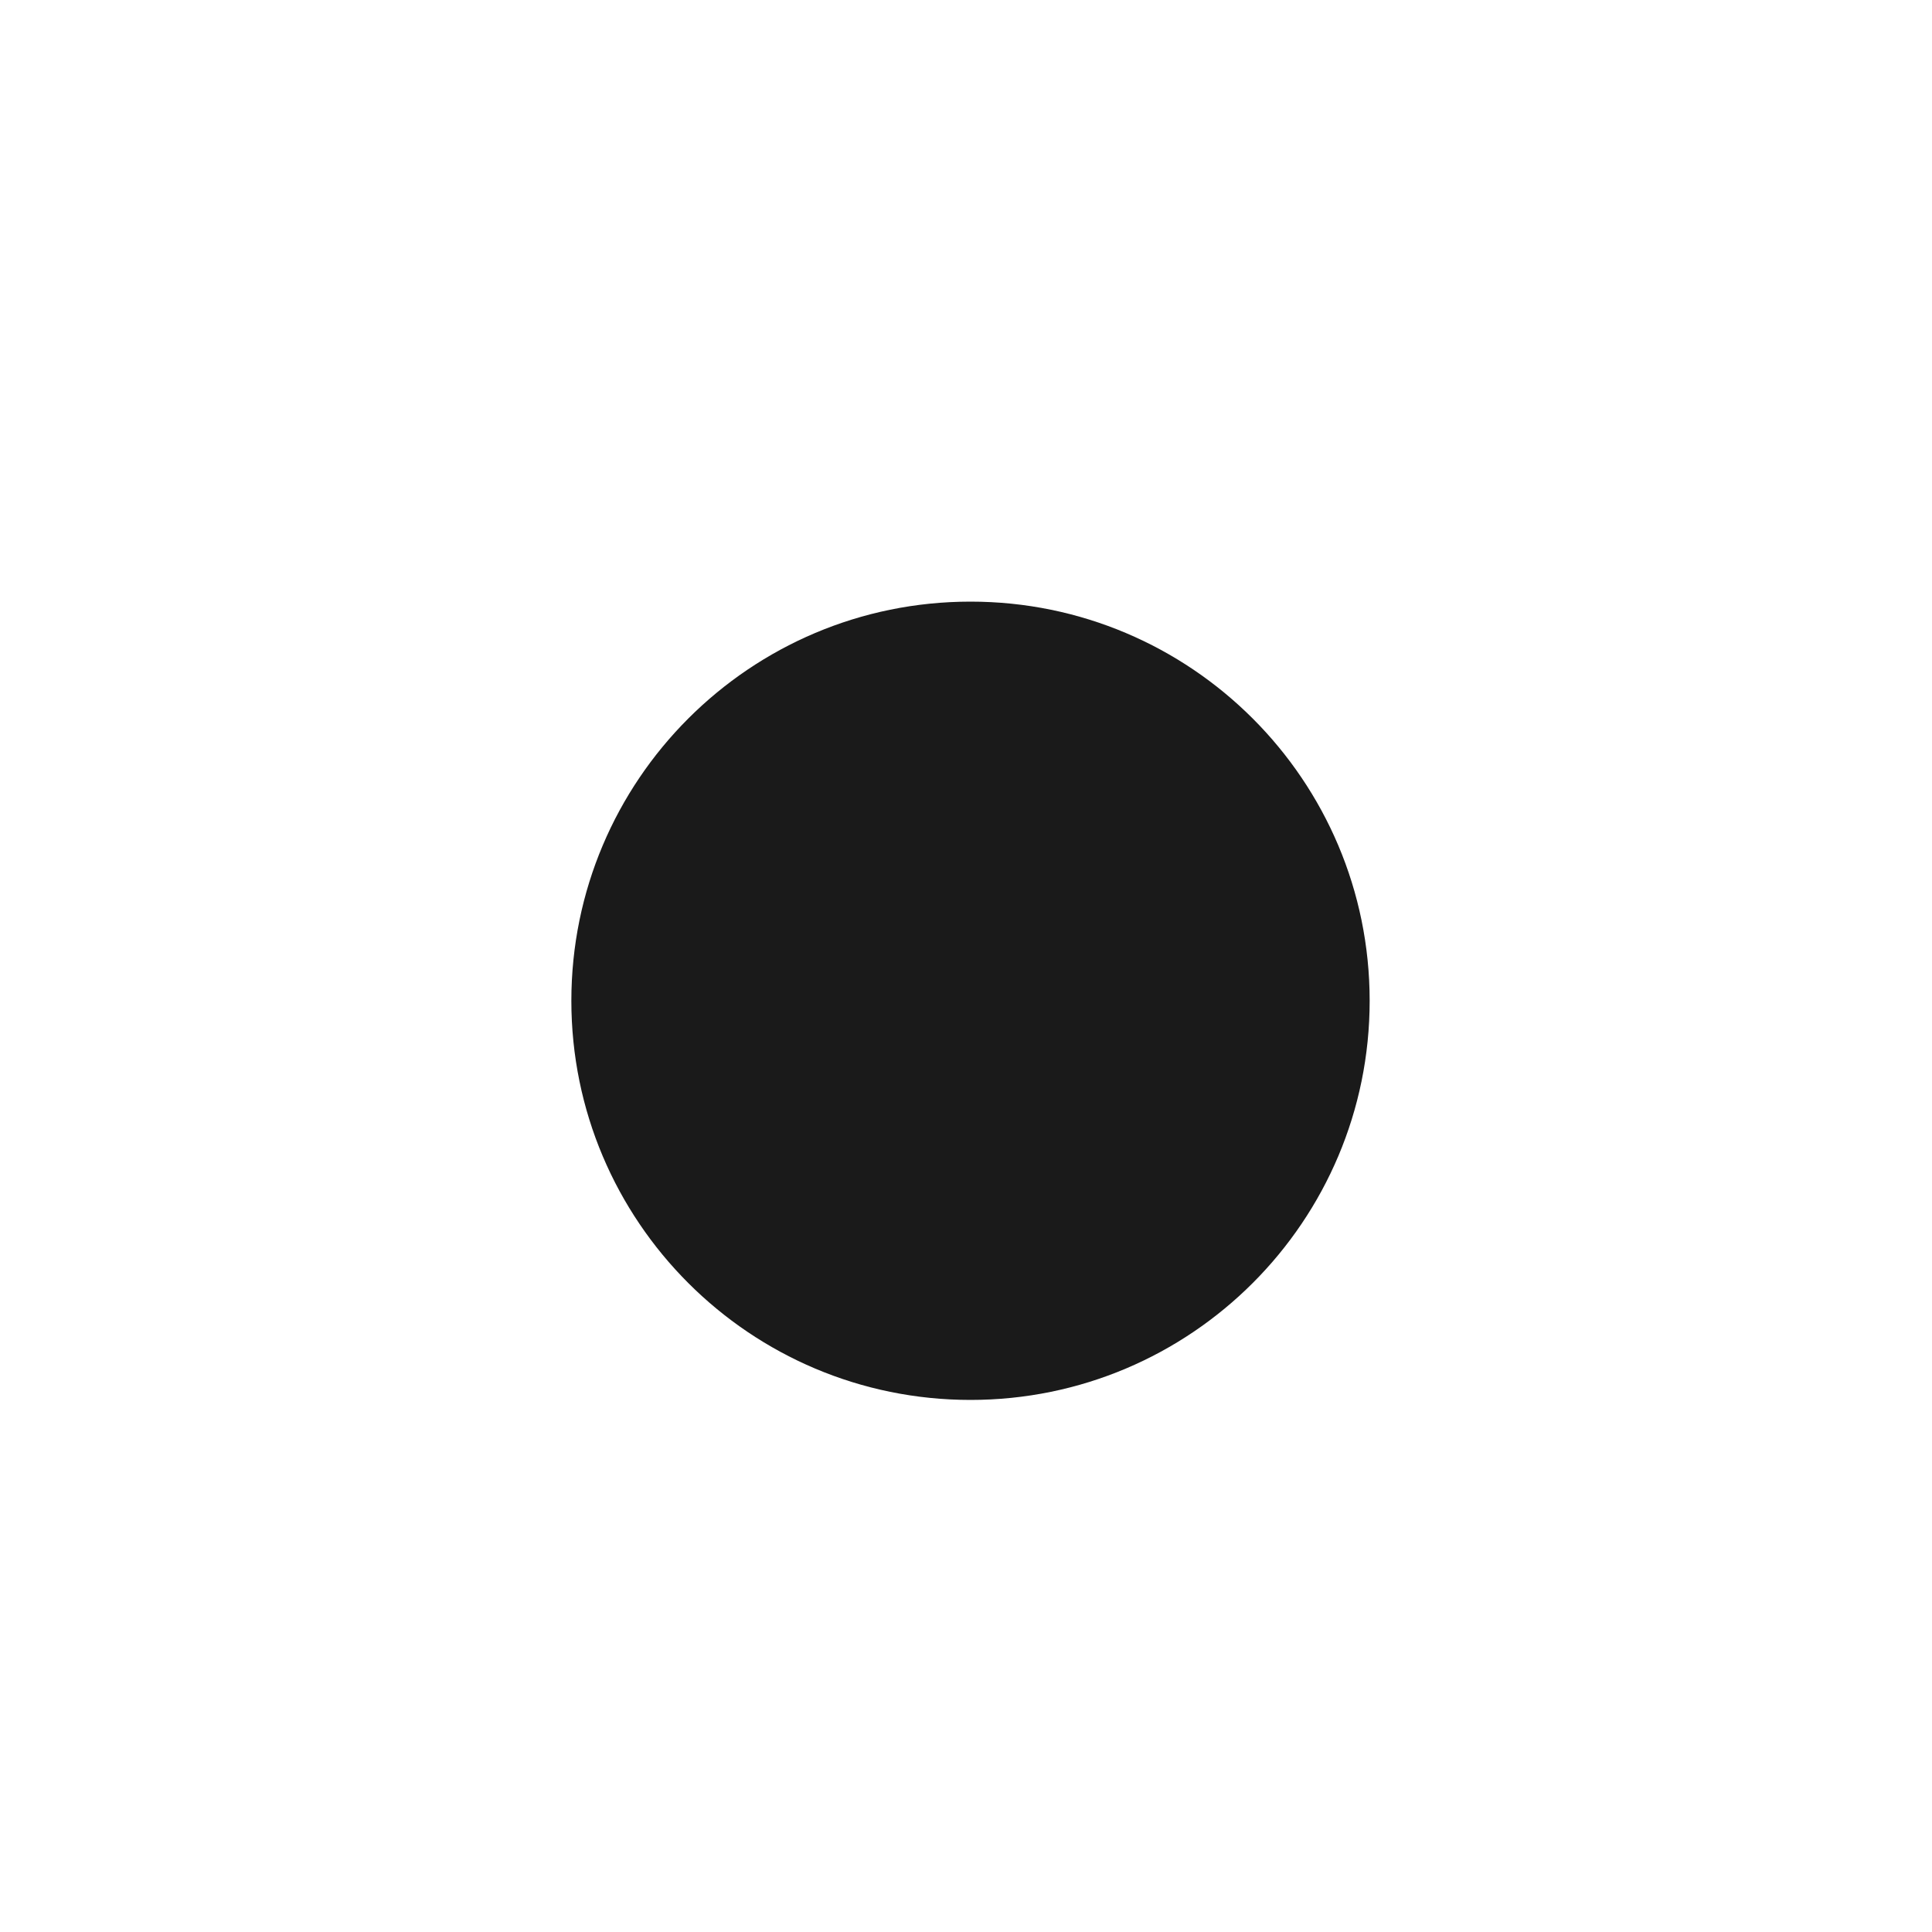
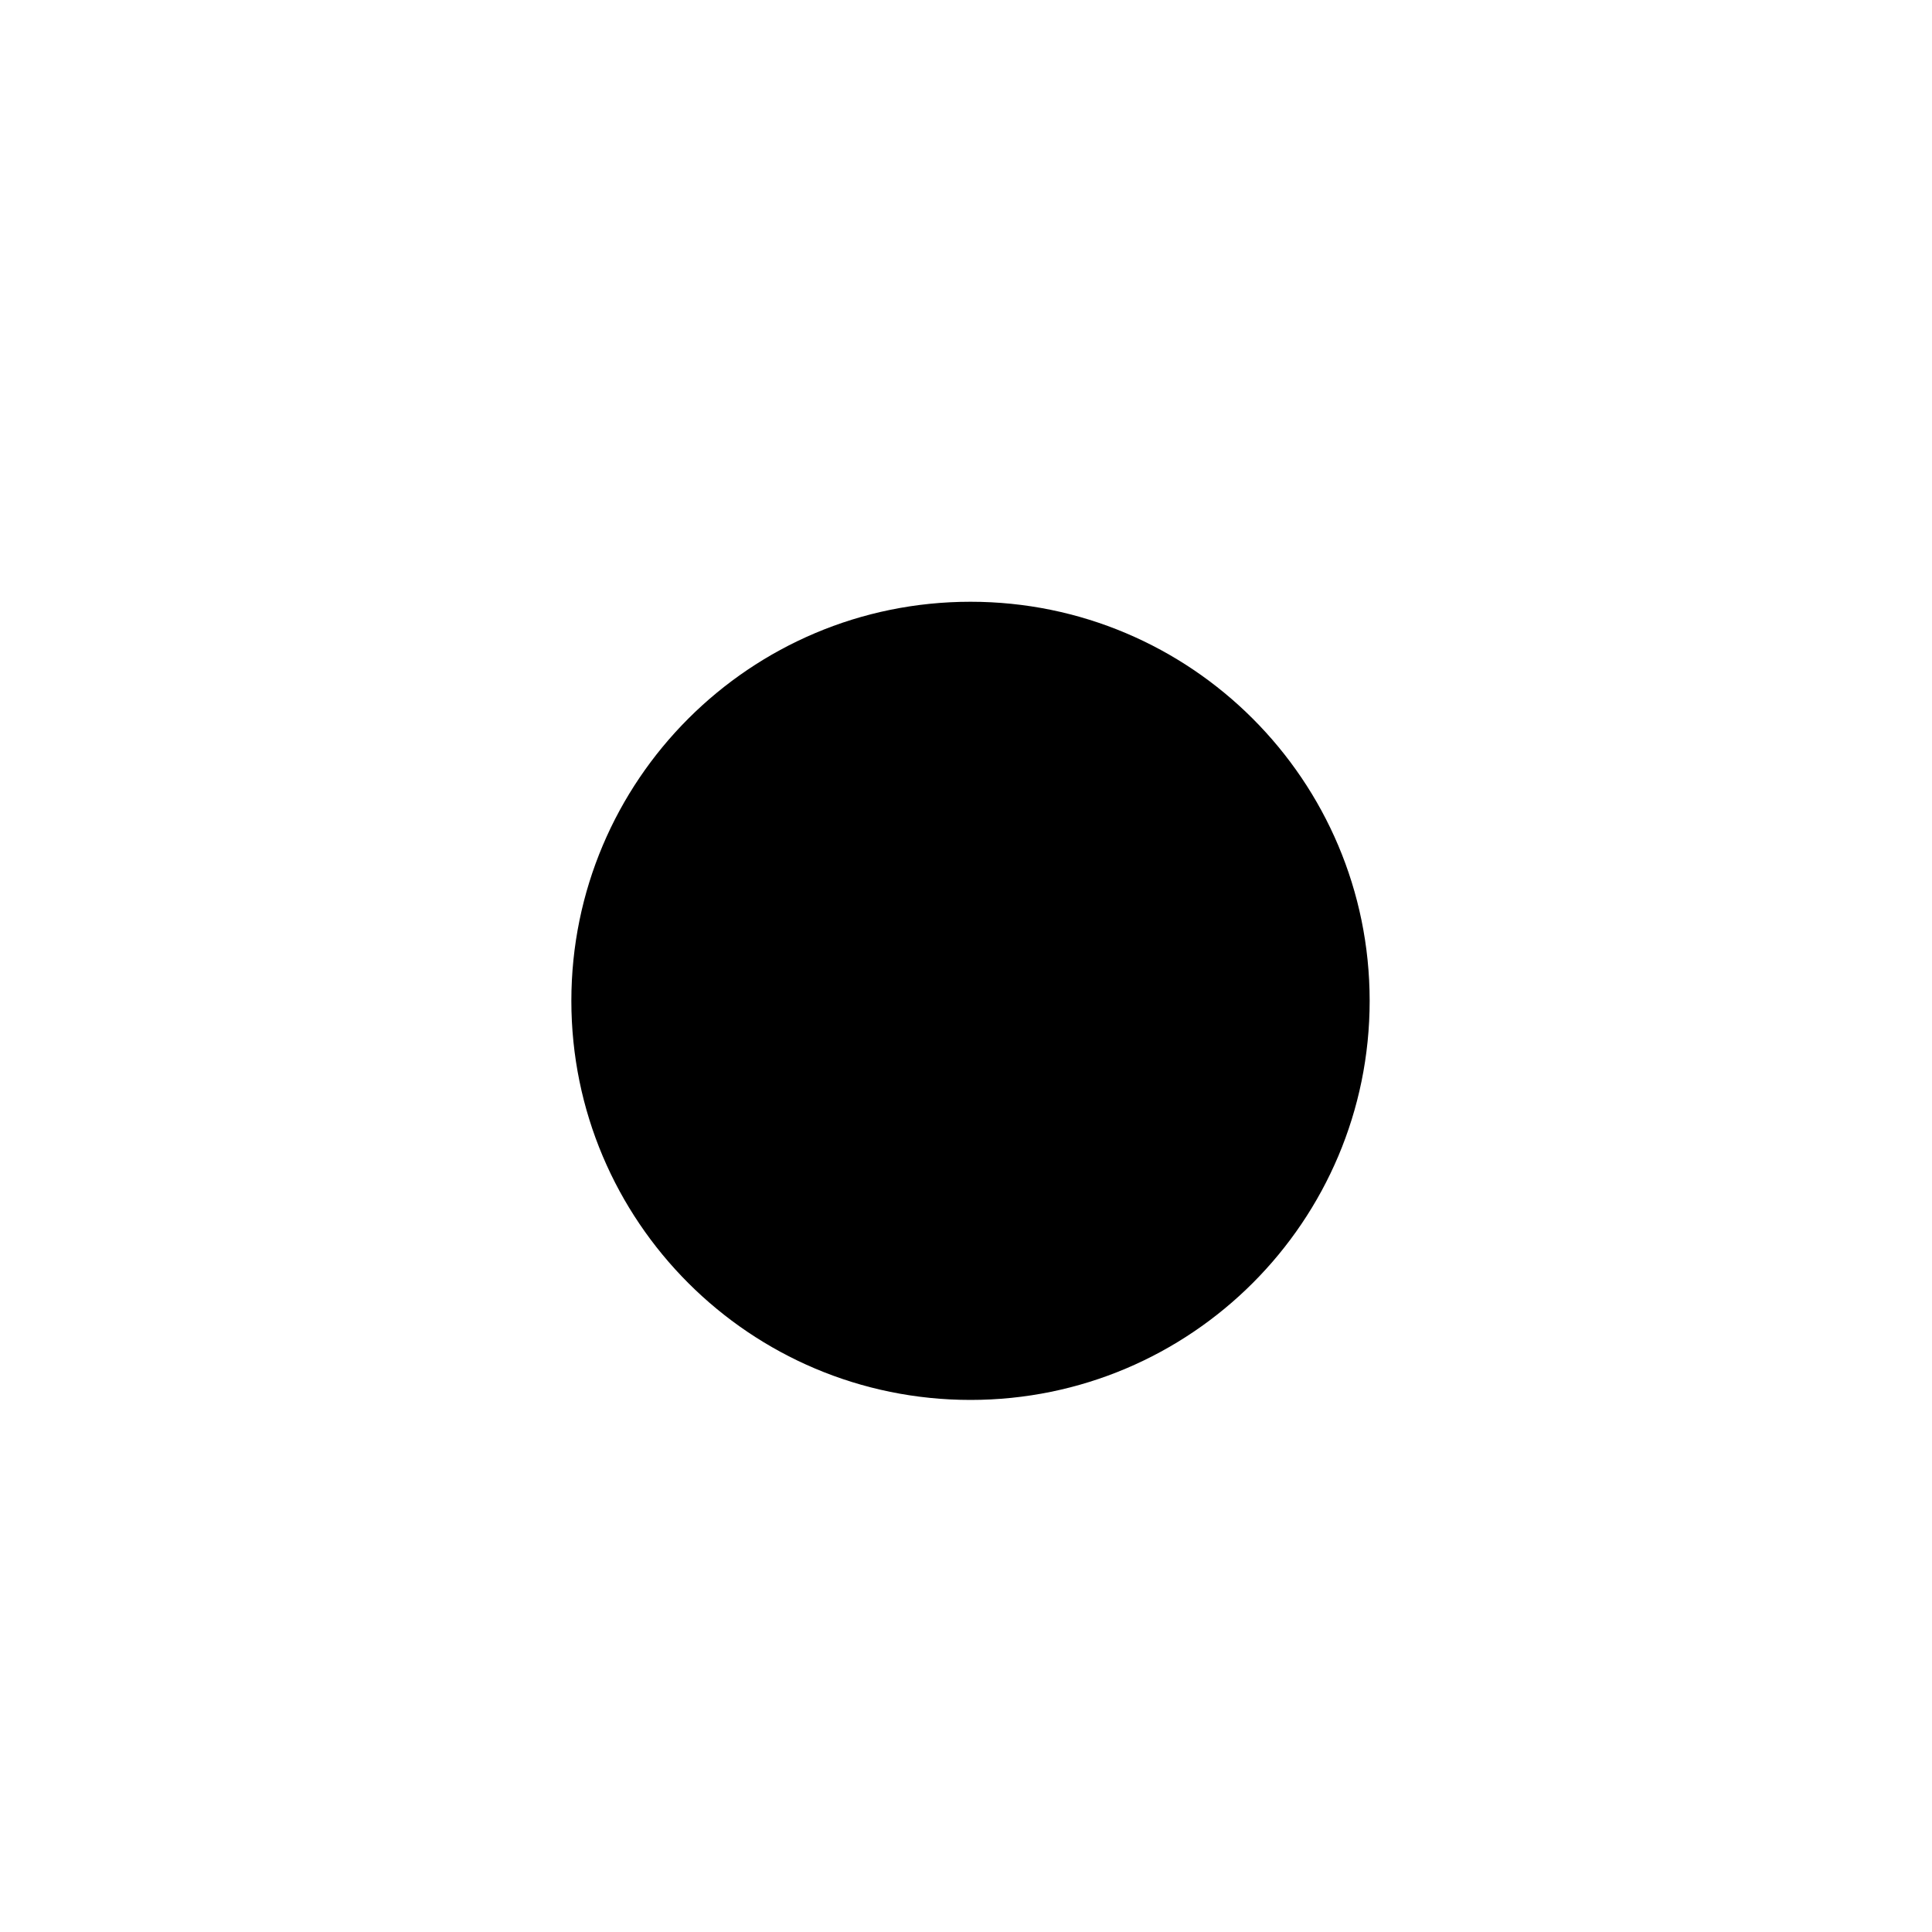
- <svg xmlns="http://www.w3.org/2000/svg" version="1.1" id="Layer_1" x="0px" y="0px" width="15" height="15" viewBox="0 0 15 15" style="enable-background:new 0 0 15 15;" xml:space="preserve">
-   <defs id="defs1" />
-   <circle style="fill:#1a1a1a;fill-rule:evenodd" id="path1" cx="7.535" cy="7.77" r="3.099" />
+ <svg xmlns="http://www.w3.org/2000/svg" width="15" height="15" viewBox="0 0 15 15">
+   <path d="M 10.634,7.77 A 3.099,3.099 0 0 1 7.535,10.869 3.099,3.099 0 0 1 4.436,7.77 3.099,3.099 0 0 1 7.535,4.672 3.099,3.099 0 0 1 10.634,7.77 Z" />
</svg>
